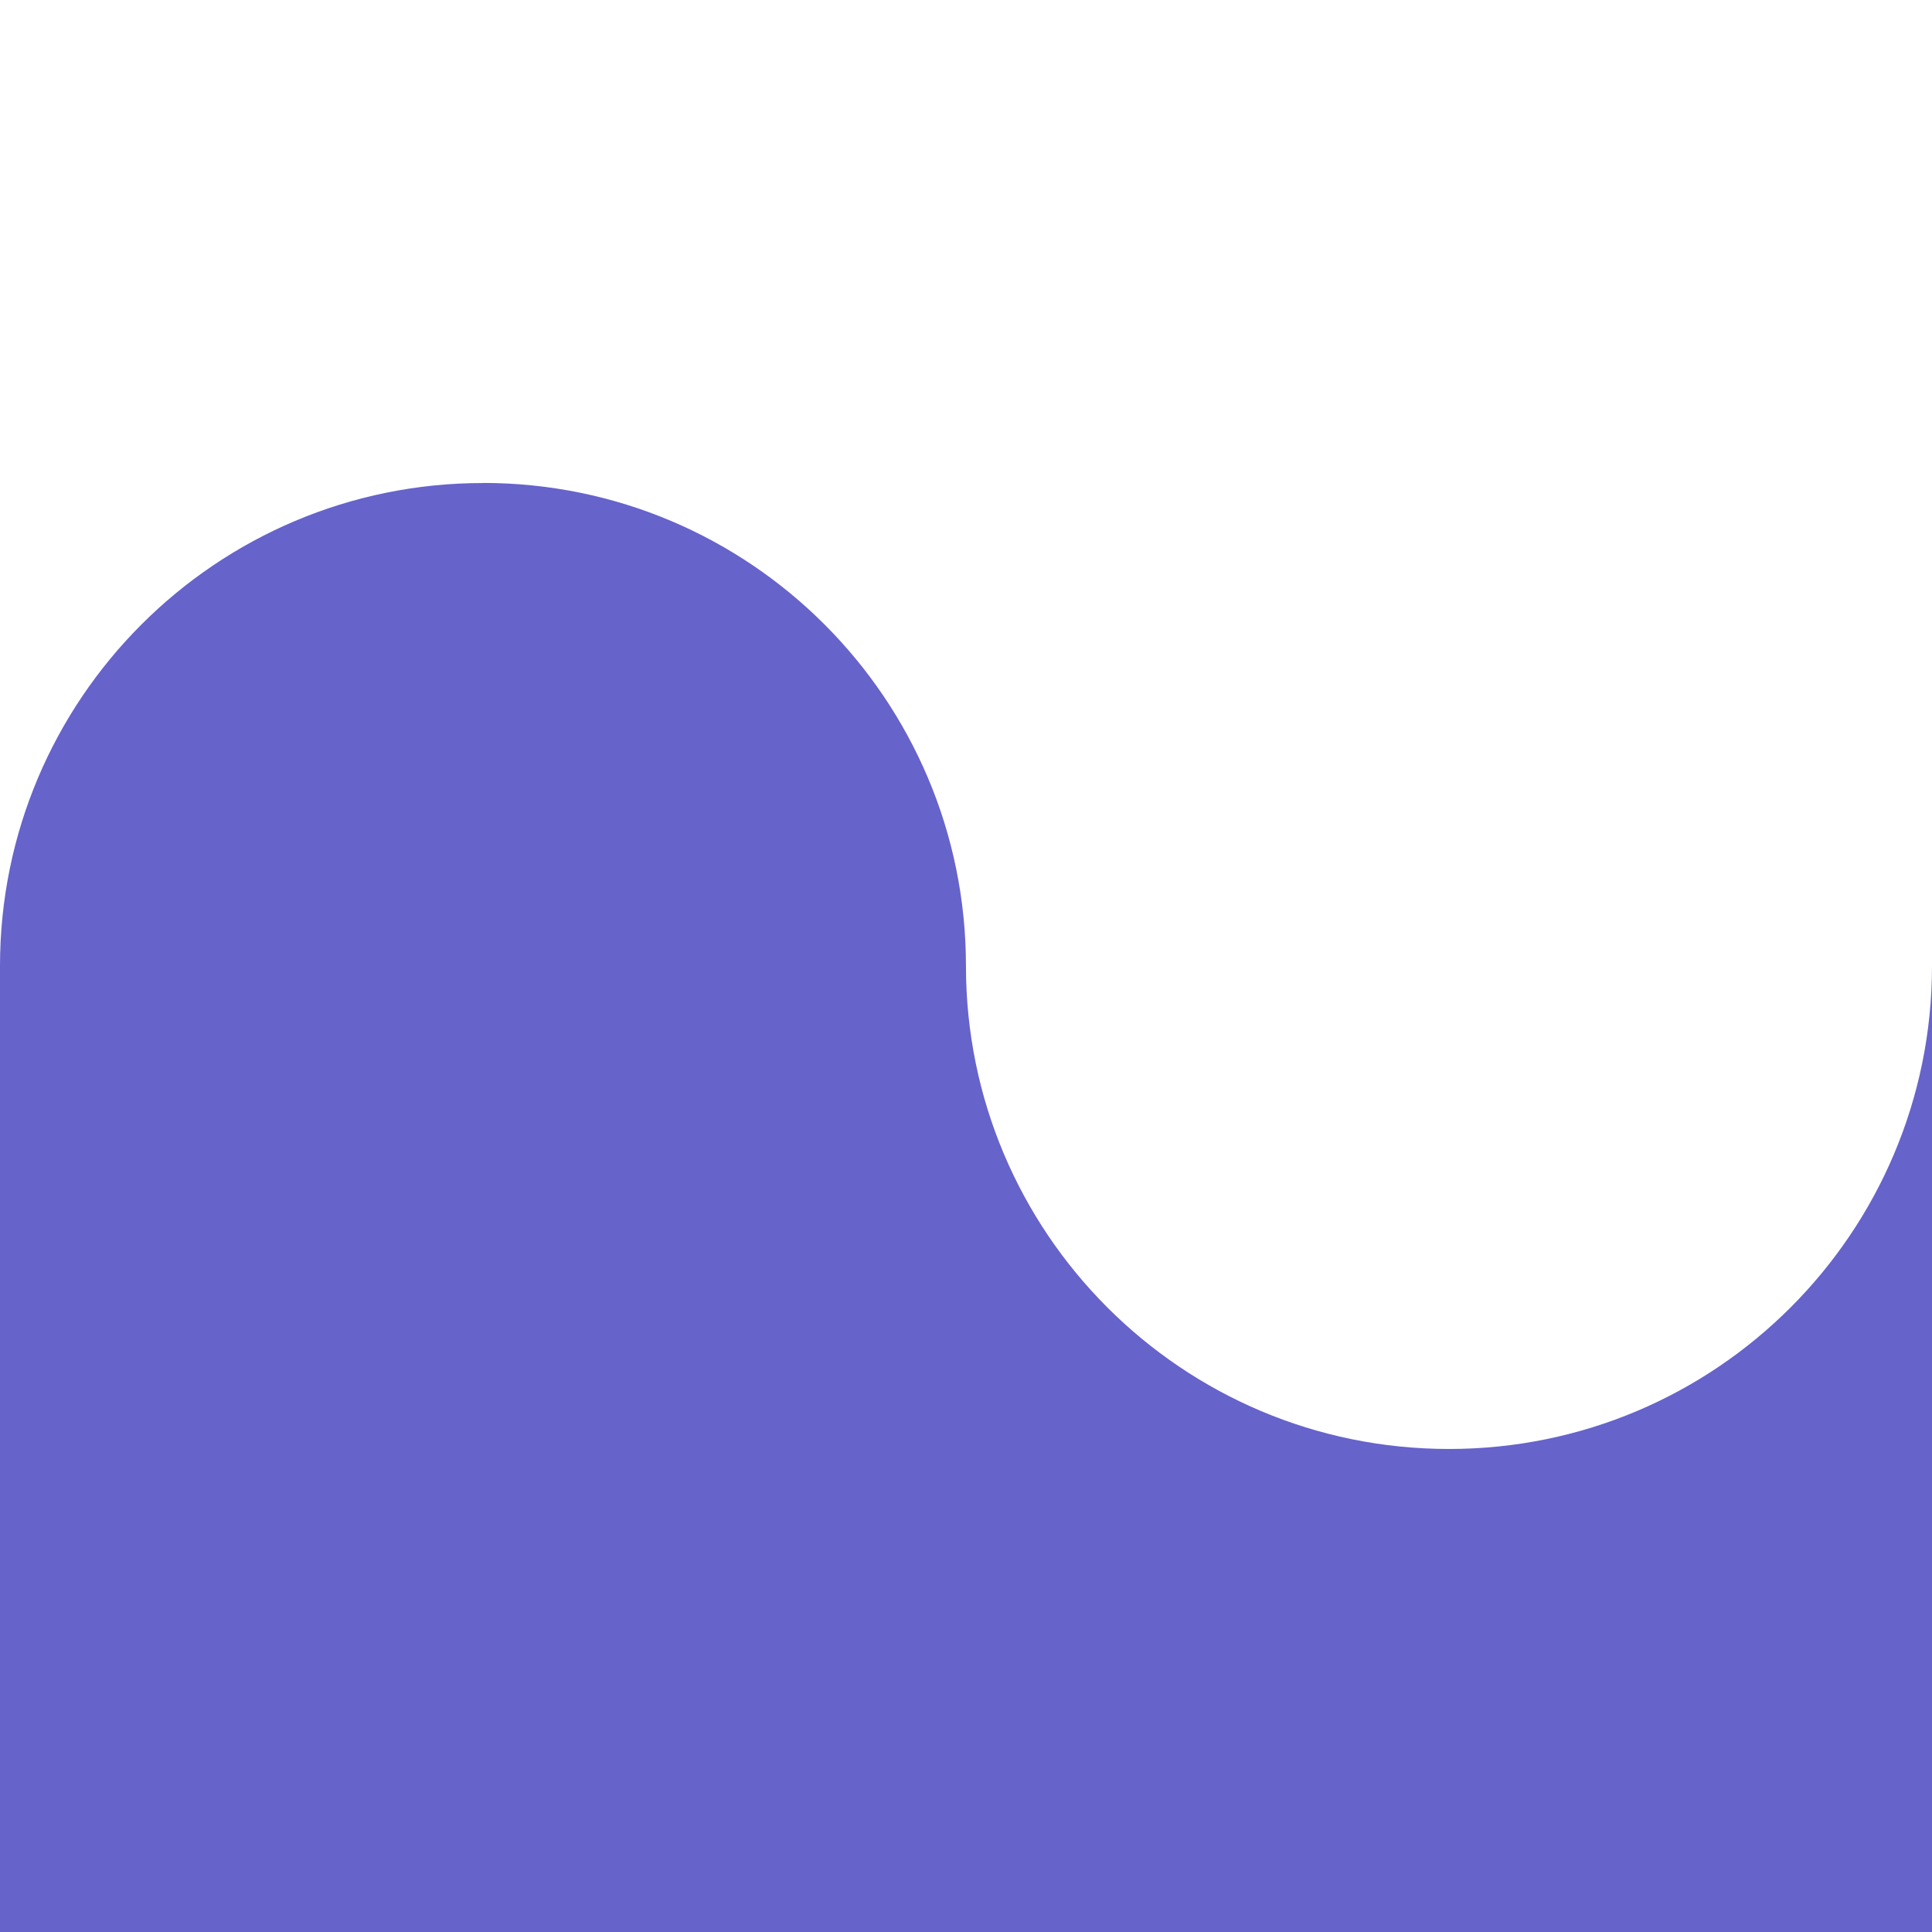
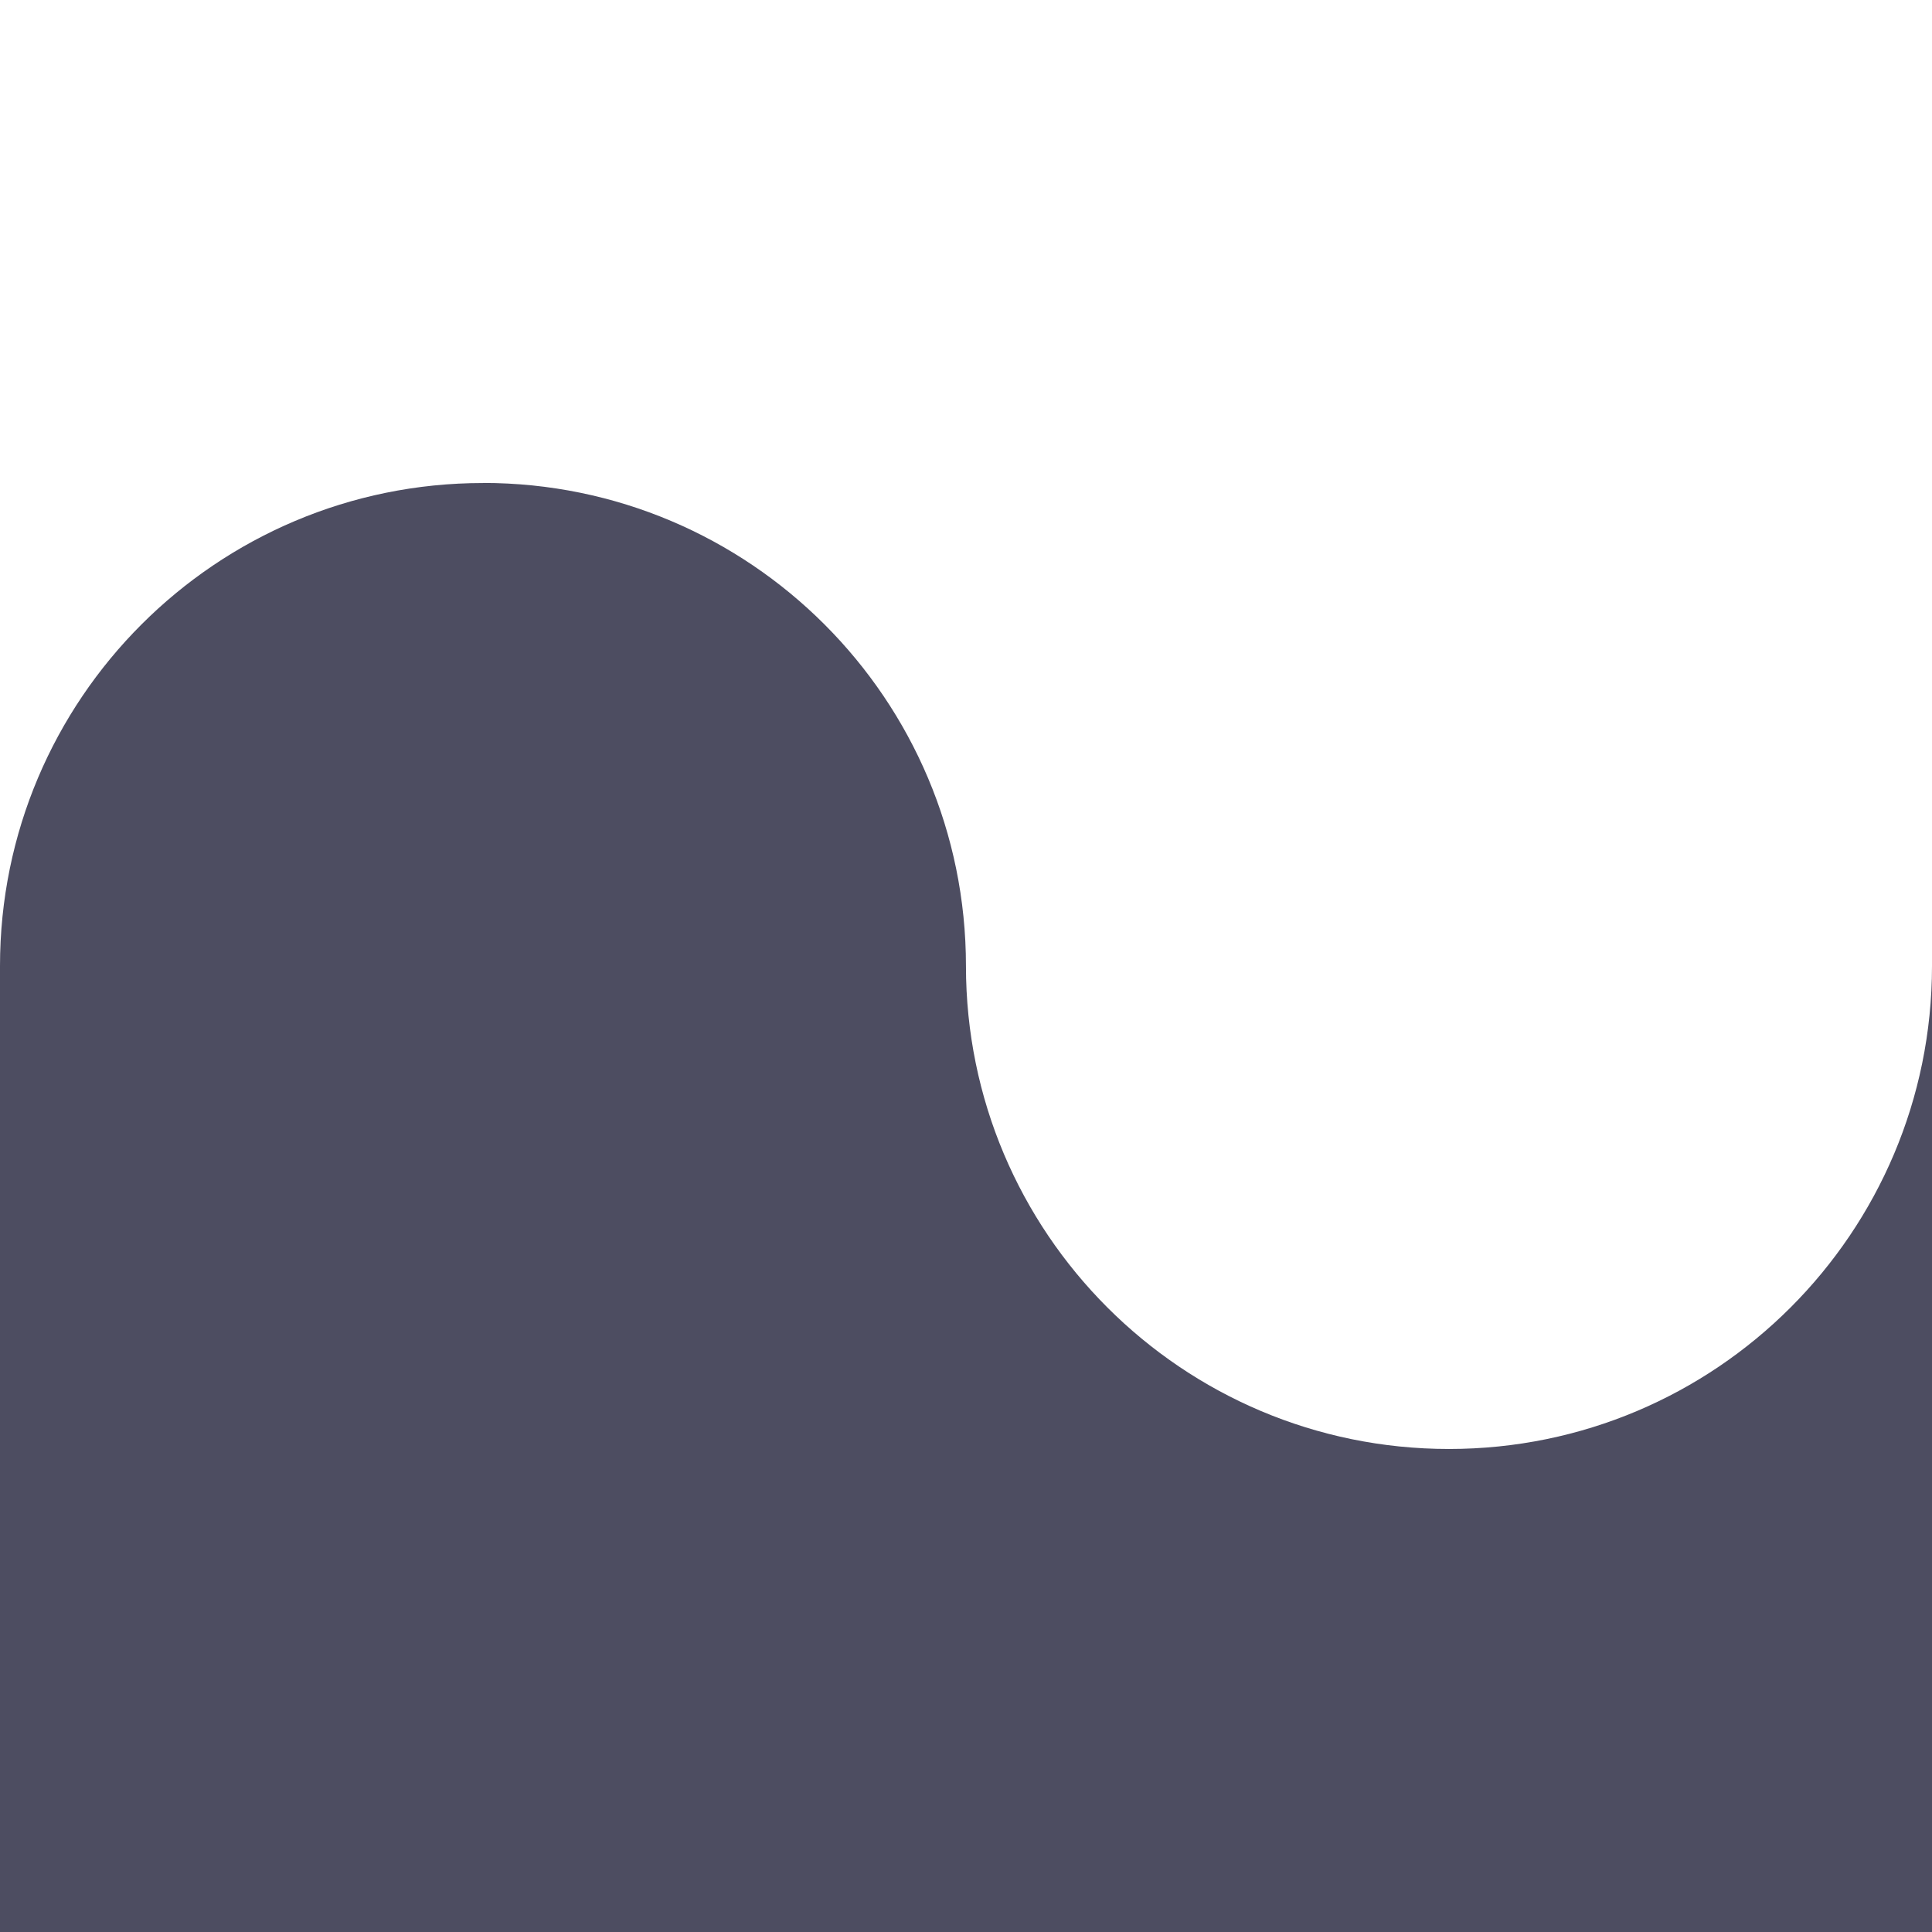
<svg xmlns="http://www.w3.org/2000/svg" width="80" height="80" viewBox="0 0 21.167 21.167" version="1.1" id="svg4">
  <defs id="defs8" />
-   <path fill="#436cd1" d="M 5.292,5.292 C 2.369,5.292 0,7.661 0,10.583 V 21.167 H 10.583 21.167 V 10.583 c 0,2.923 -2.369,5.292 -5.292,5.292 -2.923,0 -5.292,-2.369 -5.292,-5.292 0,-2.922 -2.369,-5.292 -5.292,-5.292 z" id="path2" style="fill:#6663cb;fill-opacity:1;stroke-width:0.133" />
+   <path fill="#436cd1" d="M 5.292,5.292 C 2.369,5.292 0,7.661 0,10.583 V 21.167 H 10.583 21.167 V 10.583 c 0,2.923 -2.369,5.292 -5.292,5.292 -2.923,0 -5.292,-2.369 -5.292,-5.292 0,-2.922 -2.369,-5.292 -5.292,-5.292 z" id="path2" style="fill:#4d4d61;fill-opacity:1;stroke-width:0.133" />
</svg>
